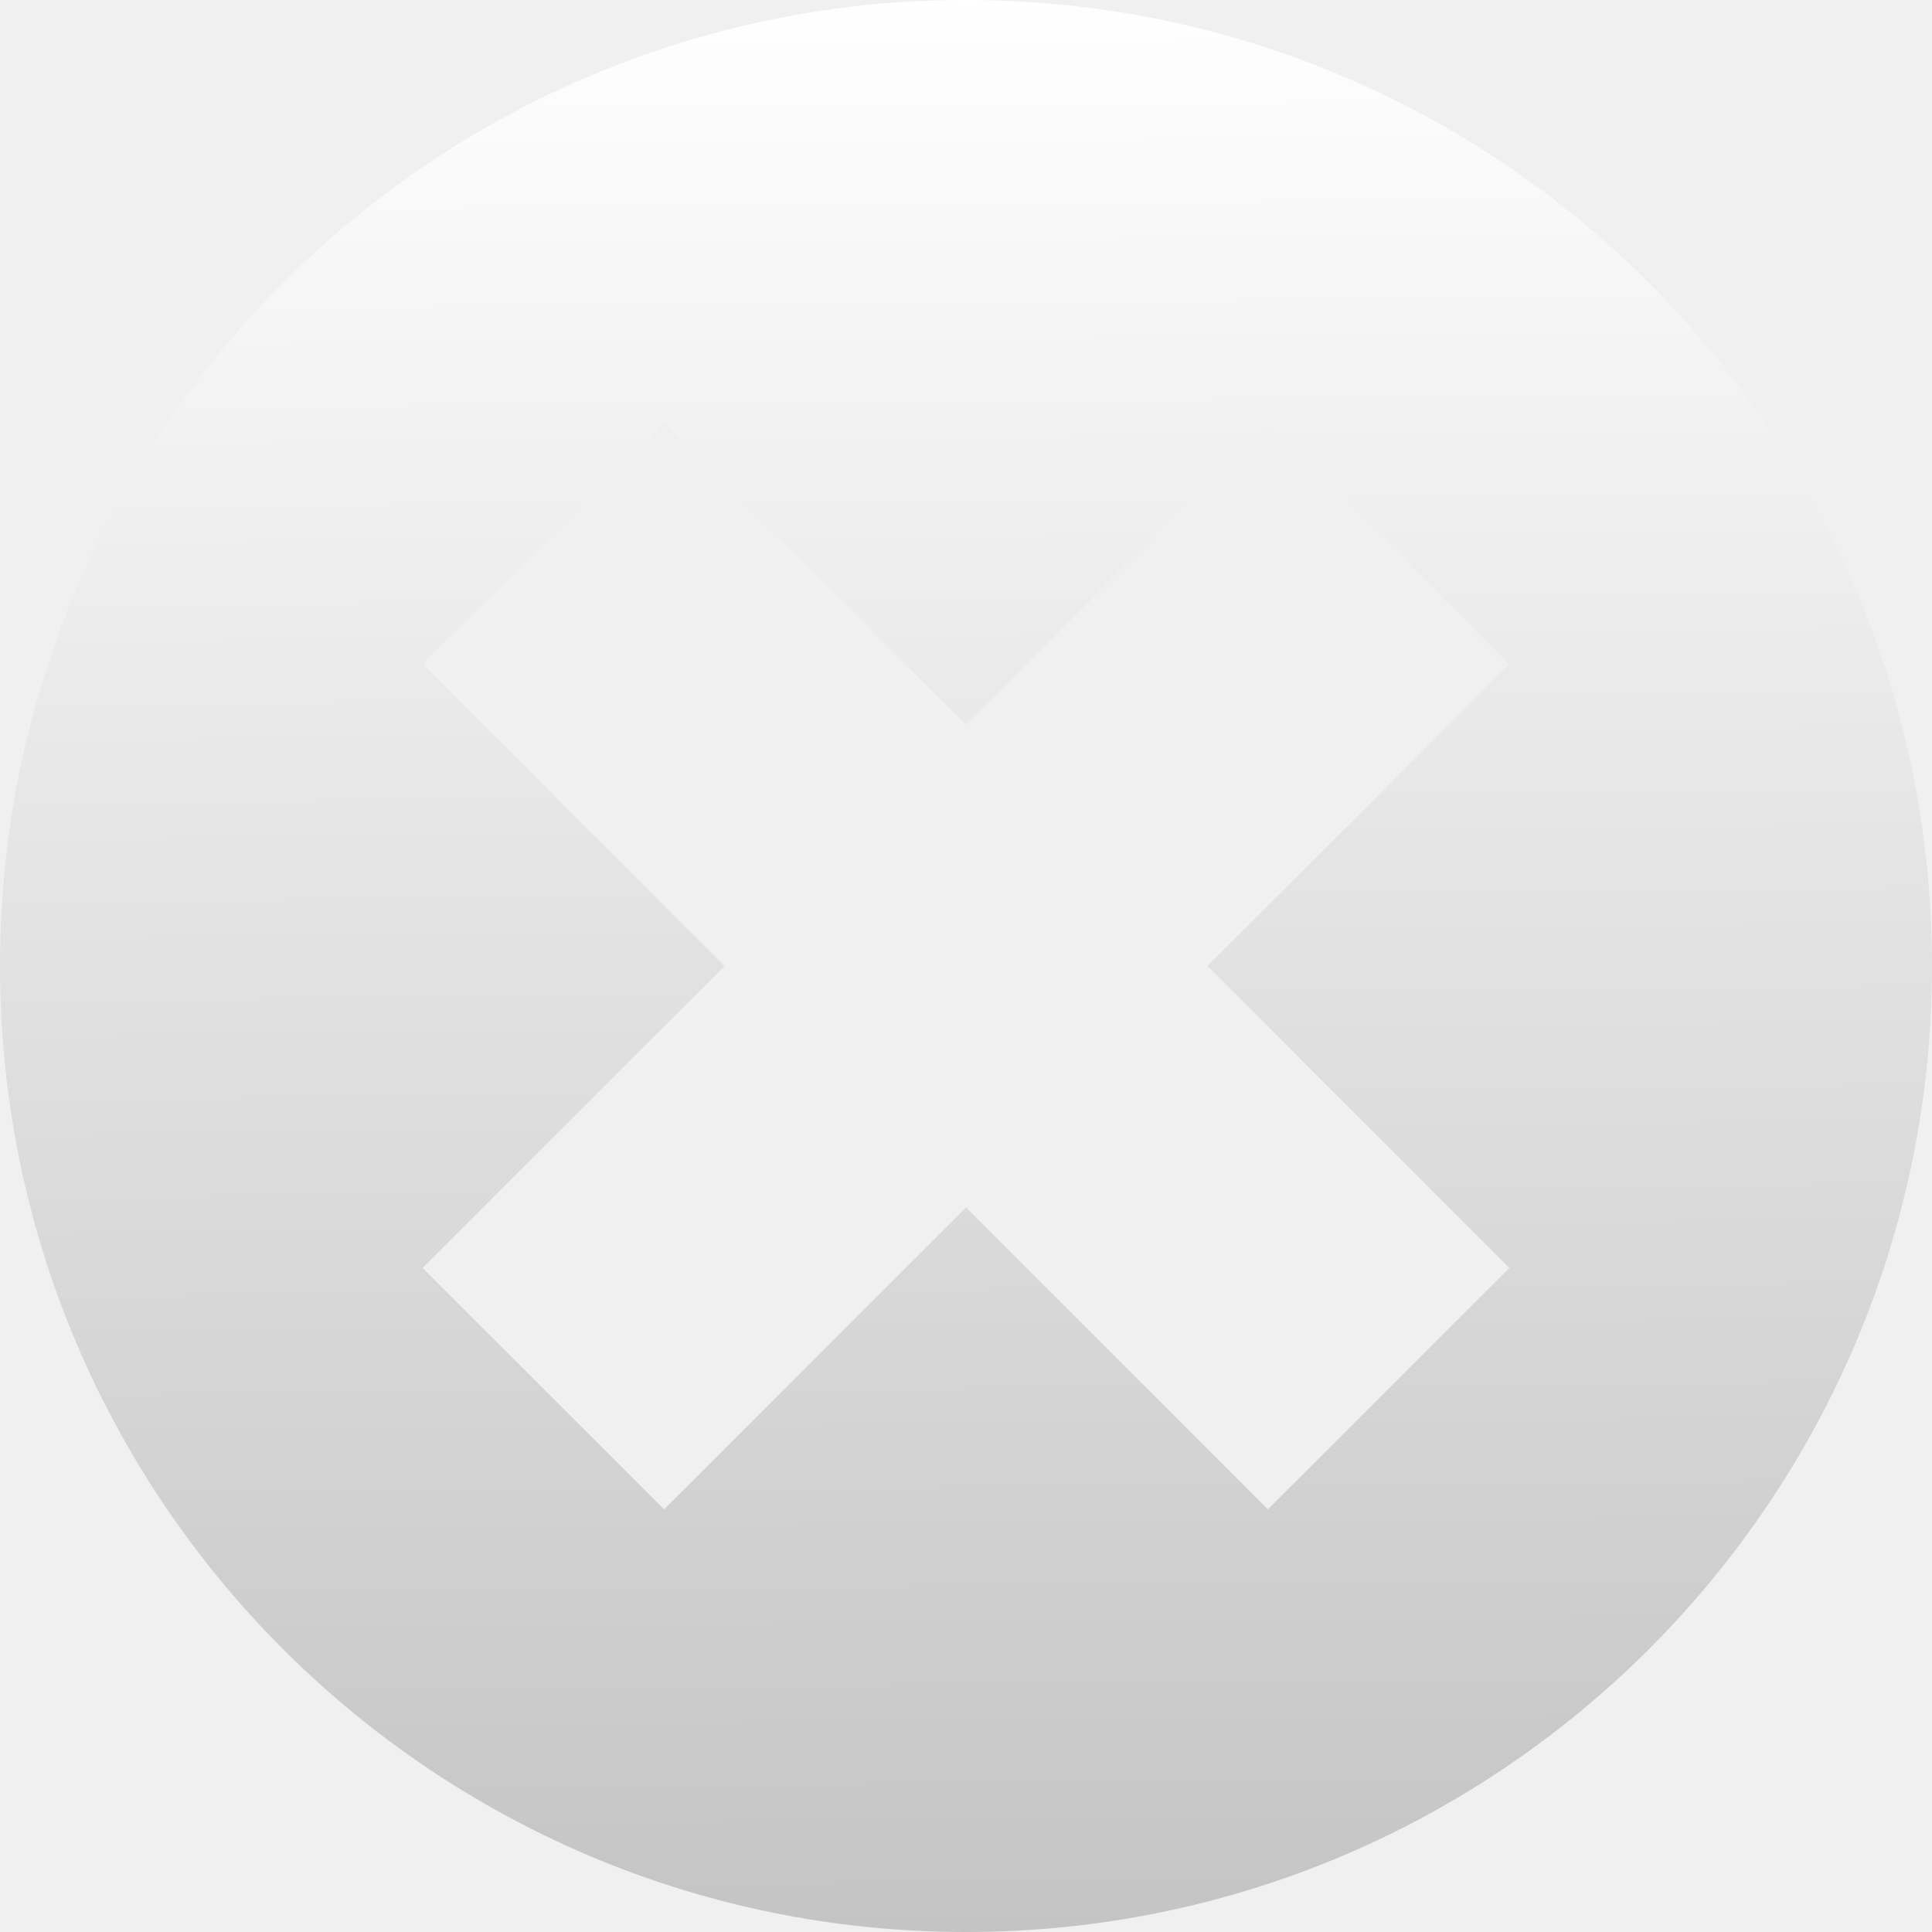
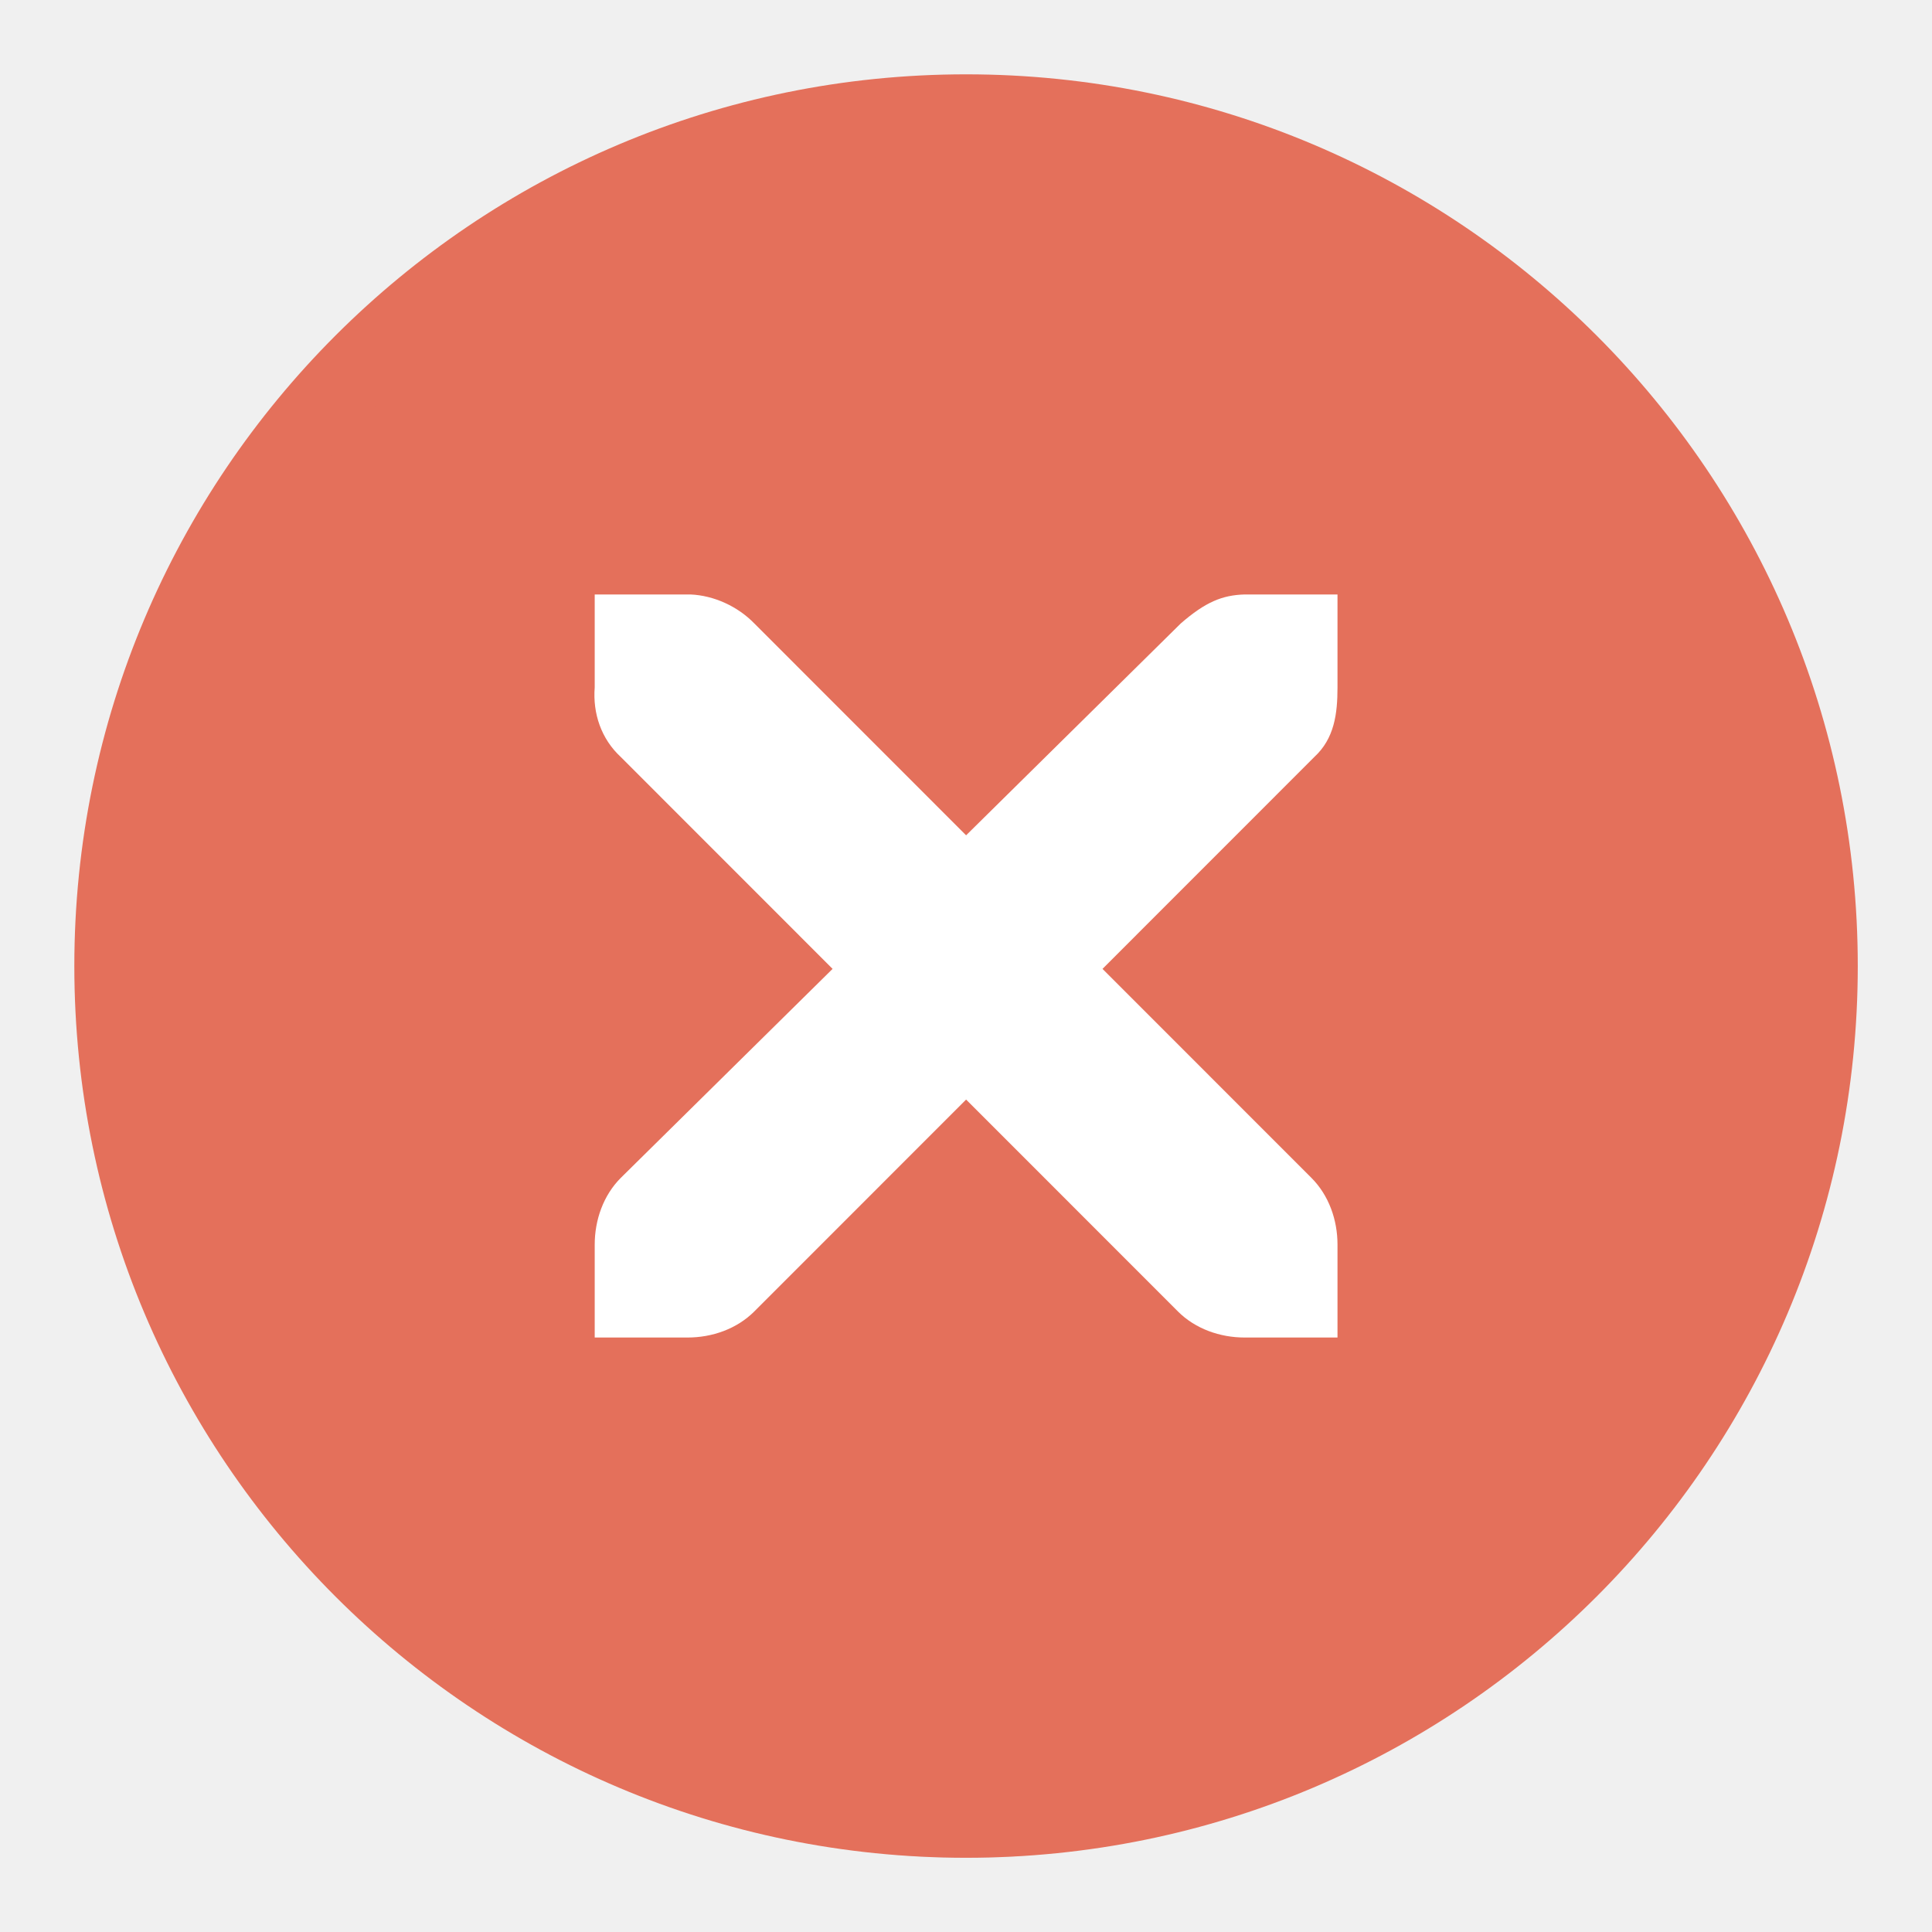
- <svg xmlns="http://www.w3.org/2000/svg" height="16" width="16" version="1.1">
-   <defs>
-     <linearGradient id="a" y2="-.062" gradientUnits="userSpaceOnUse" x2="7.72" y1="16" x1="7.844">
-       <stop stop-color="#c4c4c4" offset="0" />
-       <stop stop-color="#fff" offset="1" />
-     </linearGradient>
-   </defs>
-   <path fill="url(#a)" d="m10.5 3.5 2 2-2.5 2.5 2.5 2.5-2 2l-2.5-2.5-2.5 2.5-2-2 2.5-2.5-2.5-2.5 2-2 2.5 2.5 2.5-2.5zm-10.5 4.5c0-4.418 3.582-8 8-8s8 3.582 8 8-3.582 8-8 8-8-3.582-8-8z" fill-rule="evenodd" />
+ <svg xmlns="http://www.w3.org/2000/svg" version="1.0" id="Foreground" x="0px" y="0px" width="26" height="26" viewBox="0 0 18.909 18.909" enable-background="new 0 0 16 16" xml:space="preserve">
+   <defs id="defs2397" />
+   <g id="g3175-4" transform="translate(1.844262,0.6420747)" style="opacity:0.8">
+     <g id="g3172-6" />
+   </g>
+   <circle style="opacity:0.1;fill:#000000;fill-opacity:1;stroke:#f70505;stroke-width:0;stroke-linejoin:round;stroke-miterlimit:4;stroke-dasharray:none;stroke-dashoffset:0;stroke-opacity:1" id="path3808-4" cx="9.455" cy="10.182" r="8" />
+   <circle style="opacity:1;fill:#e4705b;fill-opacity:1;stroke:#e4705b;stroke-width:0.759;stroke-linejoin:round;stroke-miterlimit:4;stroke-dasharray:none;stroke-dashoffset:0;stroke-opacity:1" id="path3808" cx="9.455" cy="9.455" r="8.348" />
+   <g id="g27275-6-6-6" style="display:inline;fill:#000000;fill-opacity:1" transform="matrix(0.7272727,0,0,0.7272727,4.176204,2.78384)">
+     <g transform="translate(-41,-760)" id="g27277-1-1-2" style="display:inline;fill:#000000;fill-opacity:1" />
+   </g>
+   <g id="g27275-6-6" style="display:inline;fill:#ffffff;fill-opacity:1" transform="matrix(0.9087336,0,0,0.9090643,2.889034,2.025578)">
+     <g transform="translate(-41,-760)" id="g27277-1-1" style="display:inline;fill:#ffffff;fill-opacity:1">
+       <path d="m 44.226,764.172 h 1 c 0.01,-1.2e-4 0.021,-4.6e-4 0.031,0 0.255,0.011 0.51,0.129 0.688,0.312 l 2.281,2.281 2.312,-2.281 c 0.266,-0.231 0.447,-0.305 0.688,-0.312 h 1 v 1 c 0,0.286 -0.034,0.551 -0.25,0.75 l -2.281,2.281 2.25,2.25 c 0.188,0.188 0.281,0.453 0.281,0.719 v 1 h -1 c -0.265,-1e-5 -0.531,-0.093 -0.719,-0.281 l -2.281,-2.281 -2.281,2.281 c -0.188,0.188 -0.453,0.281 -0.719,0.281 h -1 v -1 c -3e-6,-0.265 0.093,-0.531 0.281,-0.719 l 2.281,-2.25 -2.281,-2.281 c -0.211,-0.195 -0.303,-0.469 -0.281,-0.75 z" id="path27279-0-5" style="color:#bebebe;font-style:normal;font-variant:normal;font-weight:normal;font-stretch:normal;font-size:medium;line-height:normal;font-family:'Andale Mono';-inkscape-font-specification:'Andale Mono';text-indent:0;text-align:start;text-decoration:none;text-decoration-line:none;letter-spacing:normal;word-spacing:normal;text-transform:none;writing-mode:lr-tb;direction:ltr;text-anchor:start;display:inline;overflow:visible;visibility:visible;fill:#ffffff;fill-opacity:1;fill-rule:nonzero;stroke:none;stroke-width:1.781;marker:none;enable-background:new" />
+     </g>
+   </g>
</svg>
